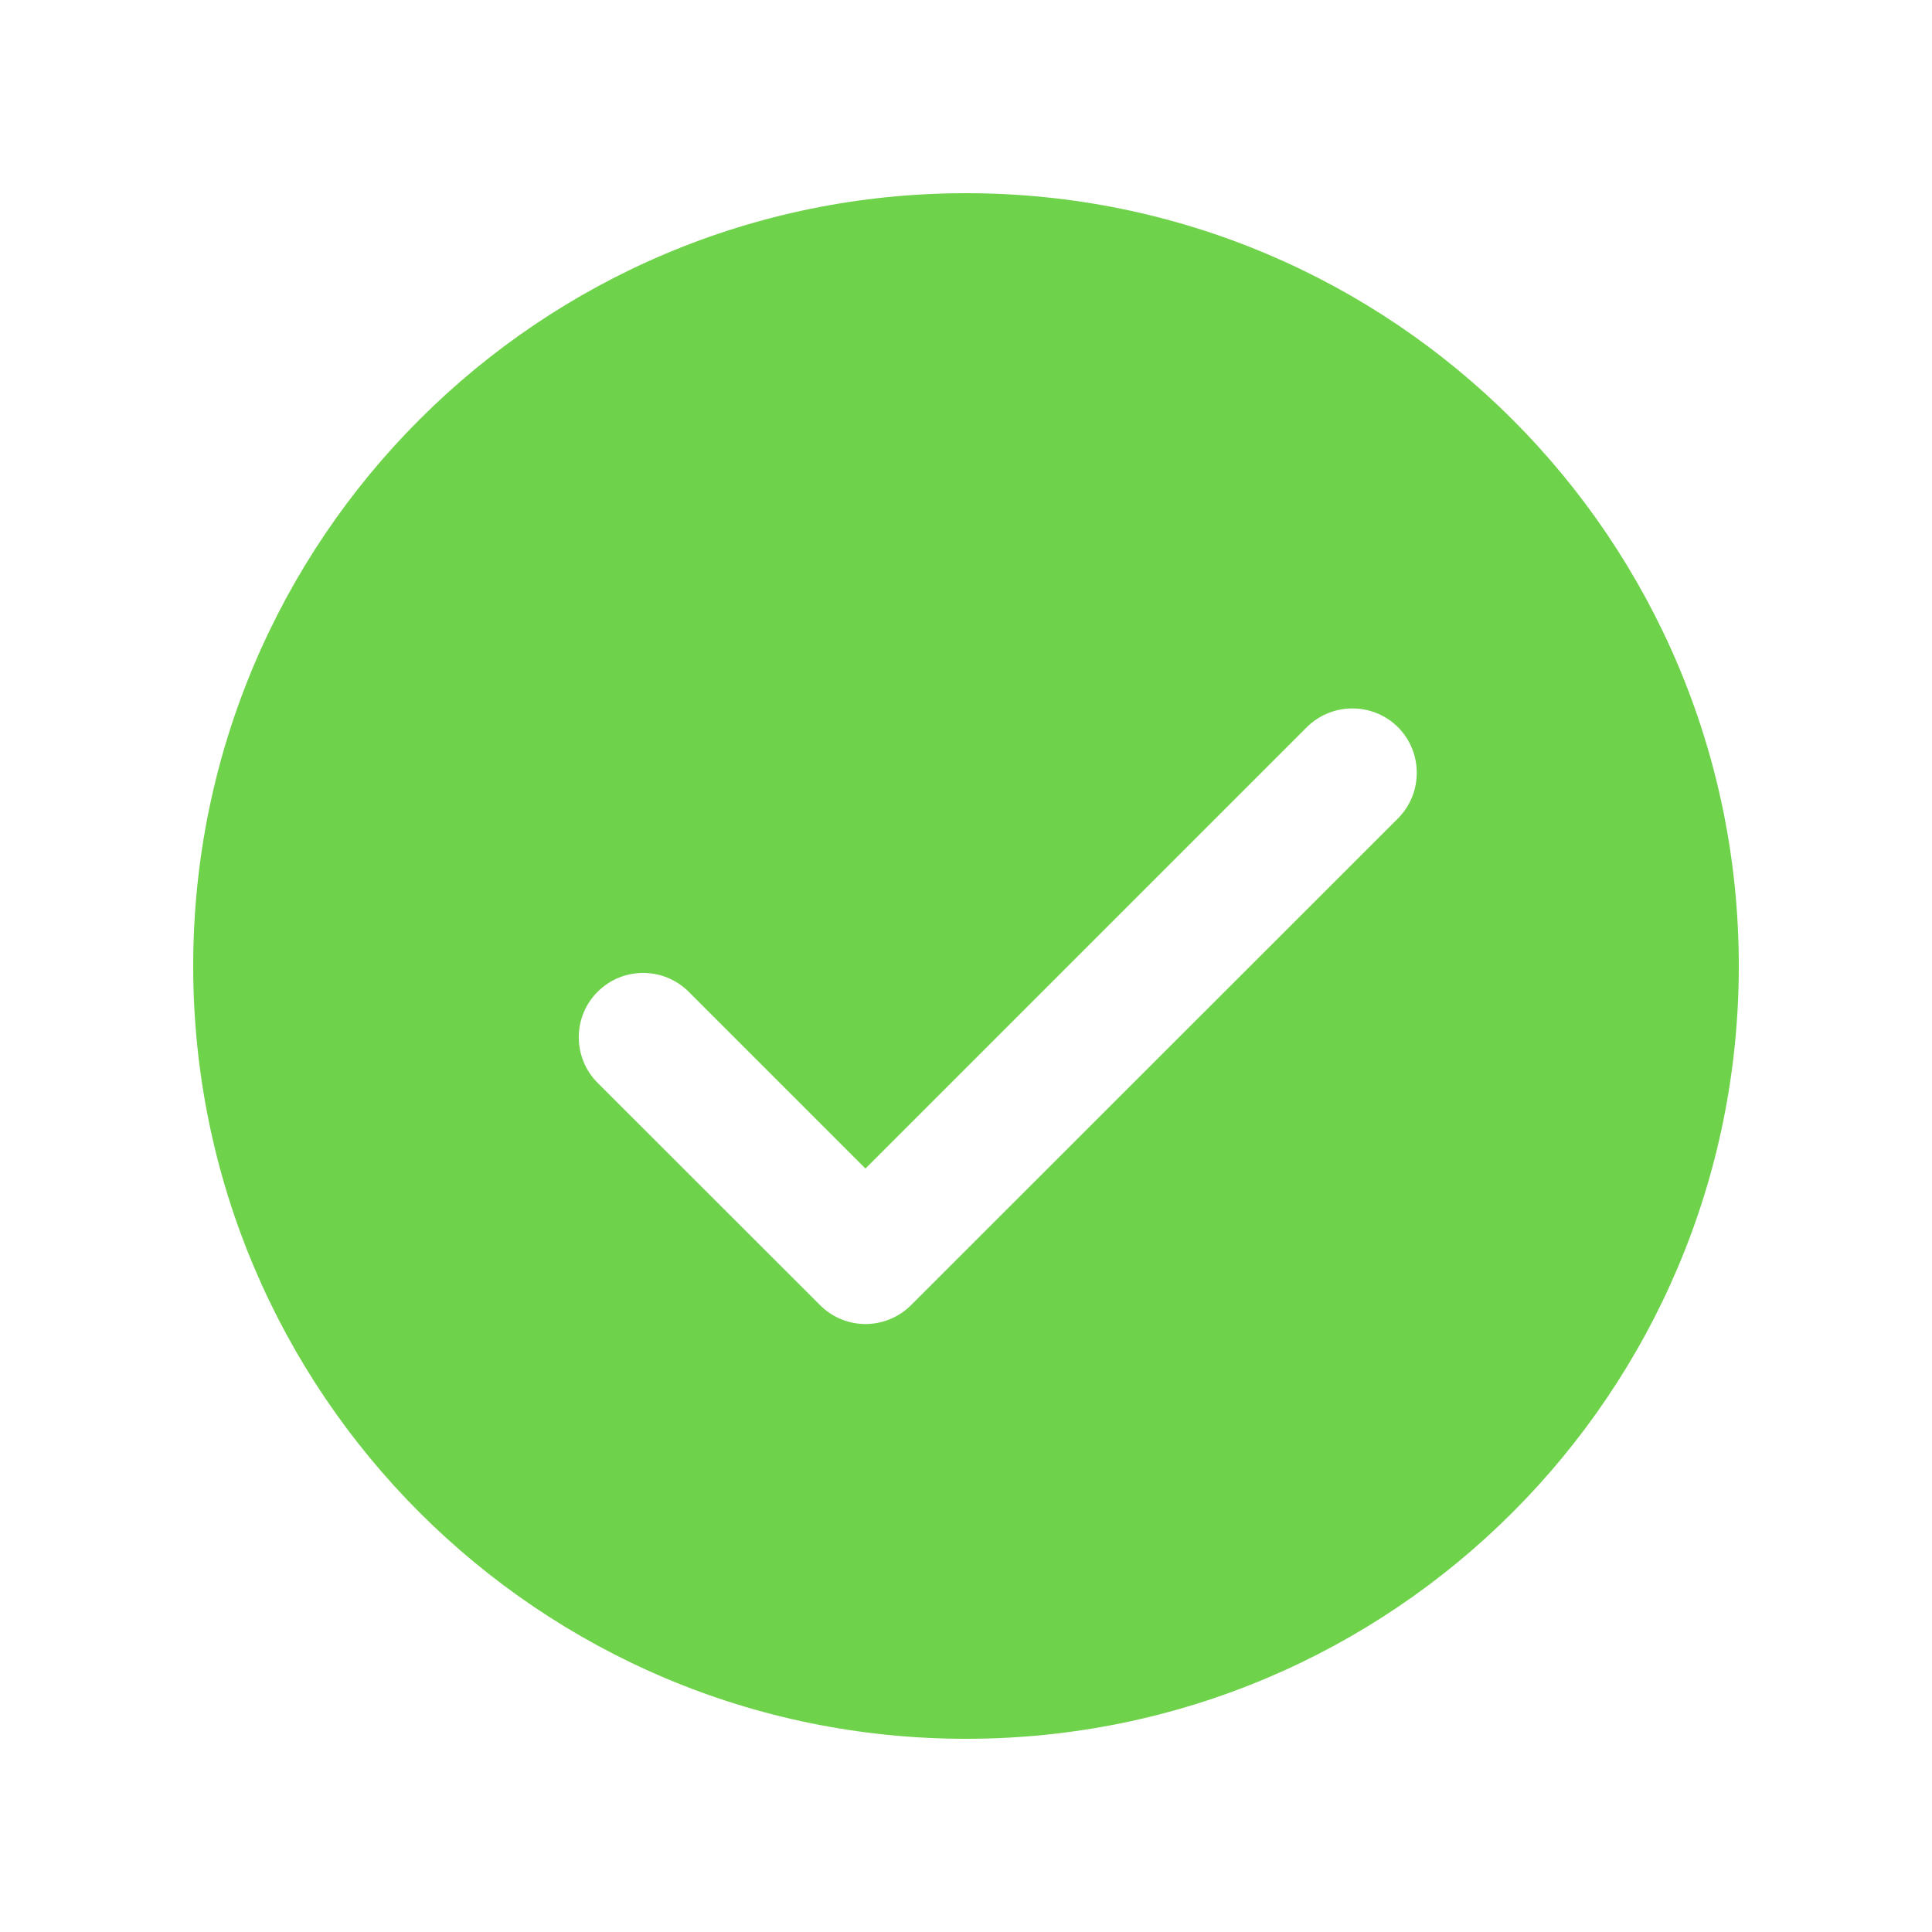
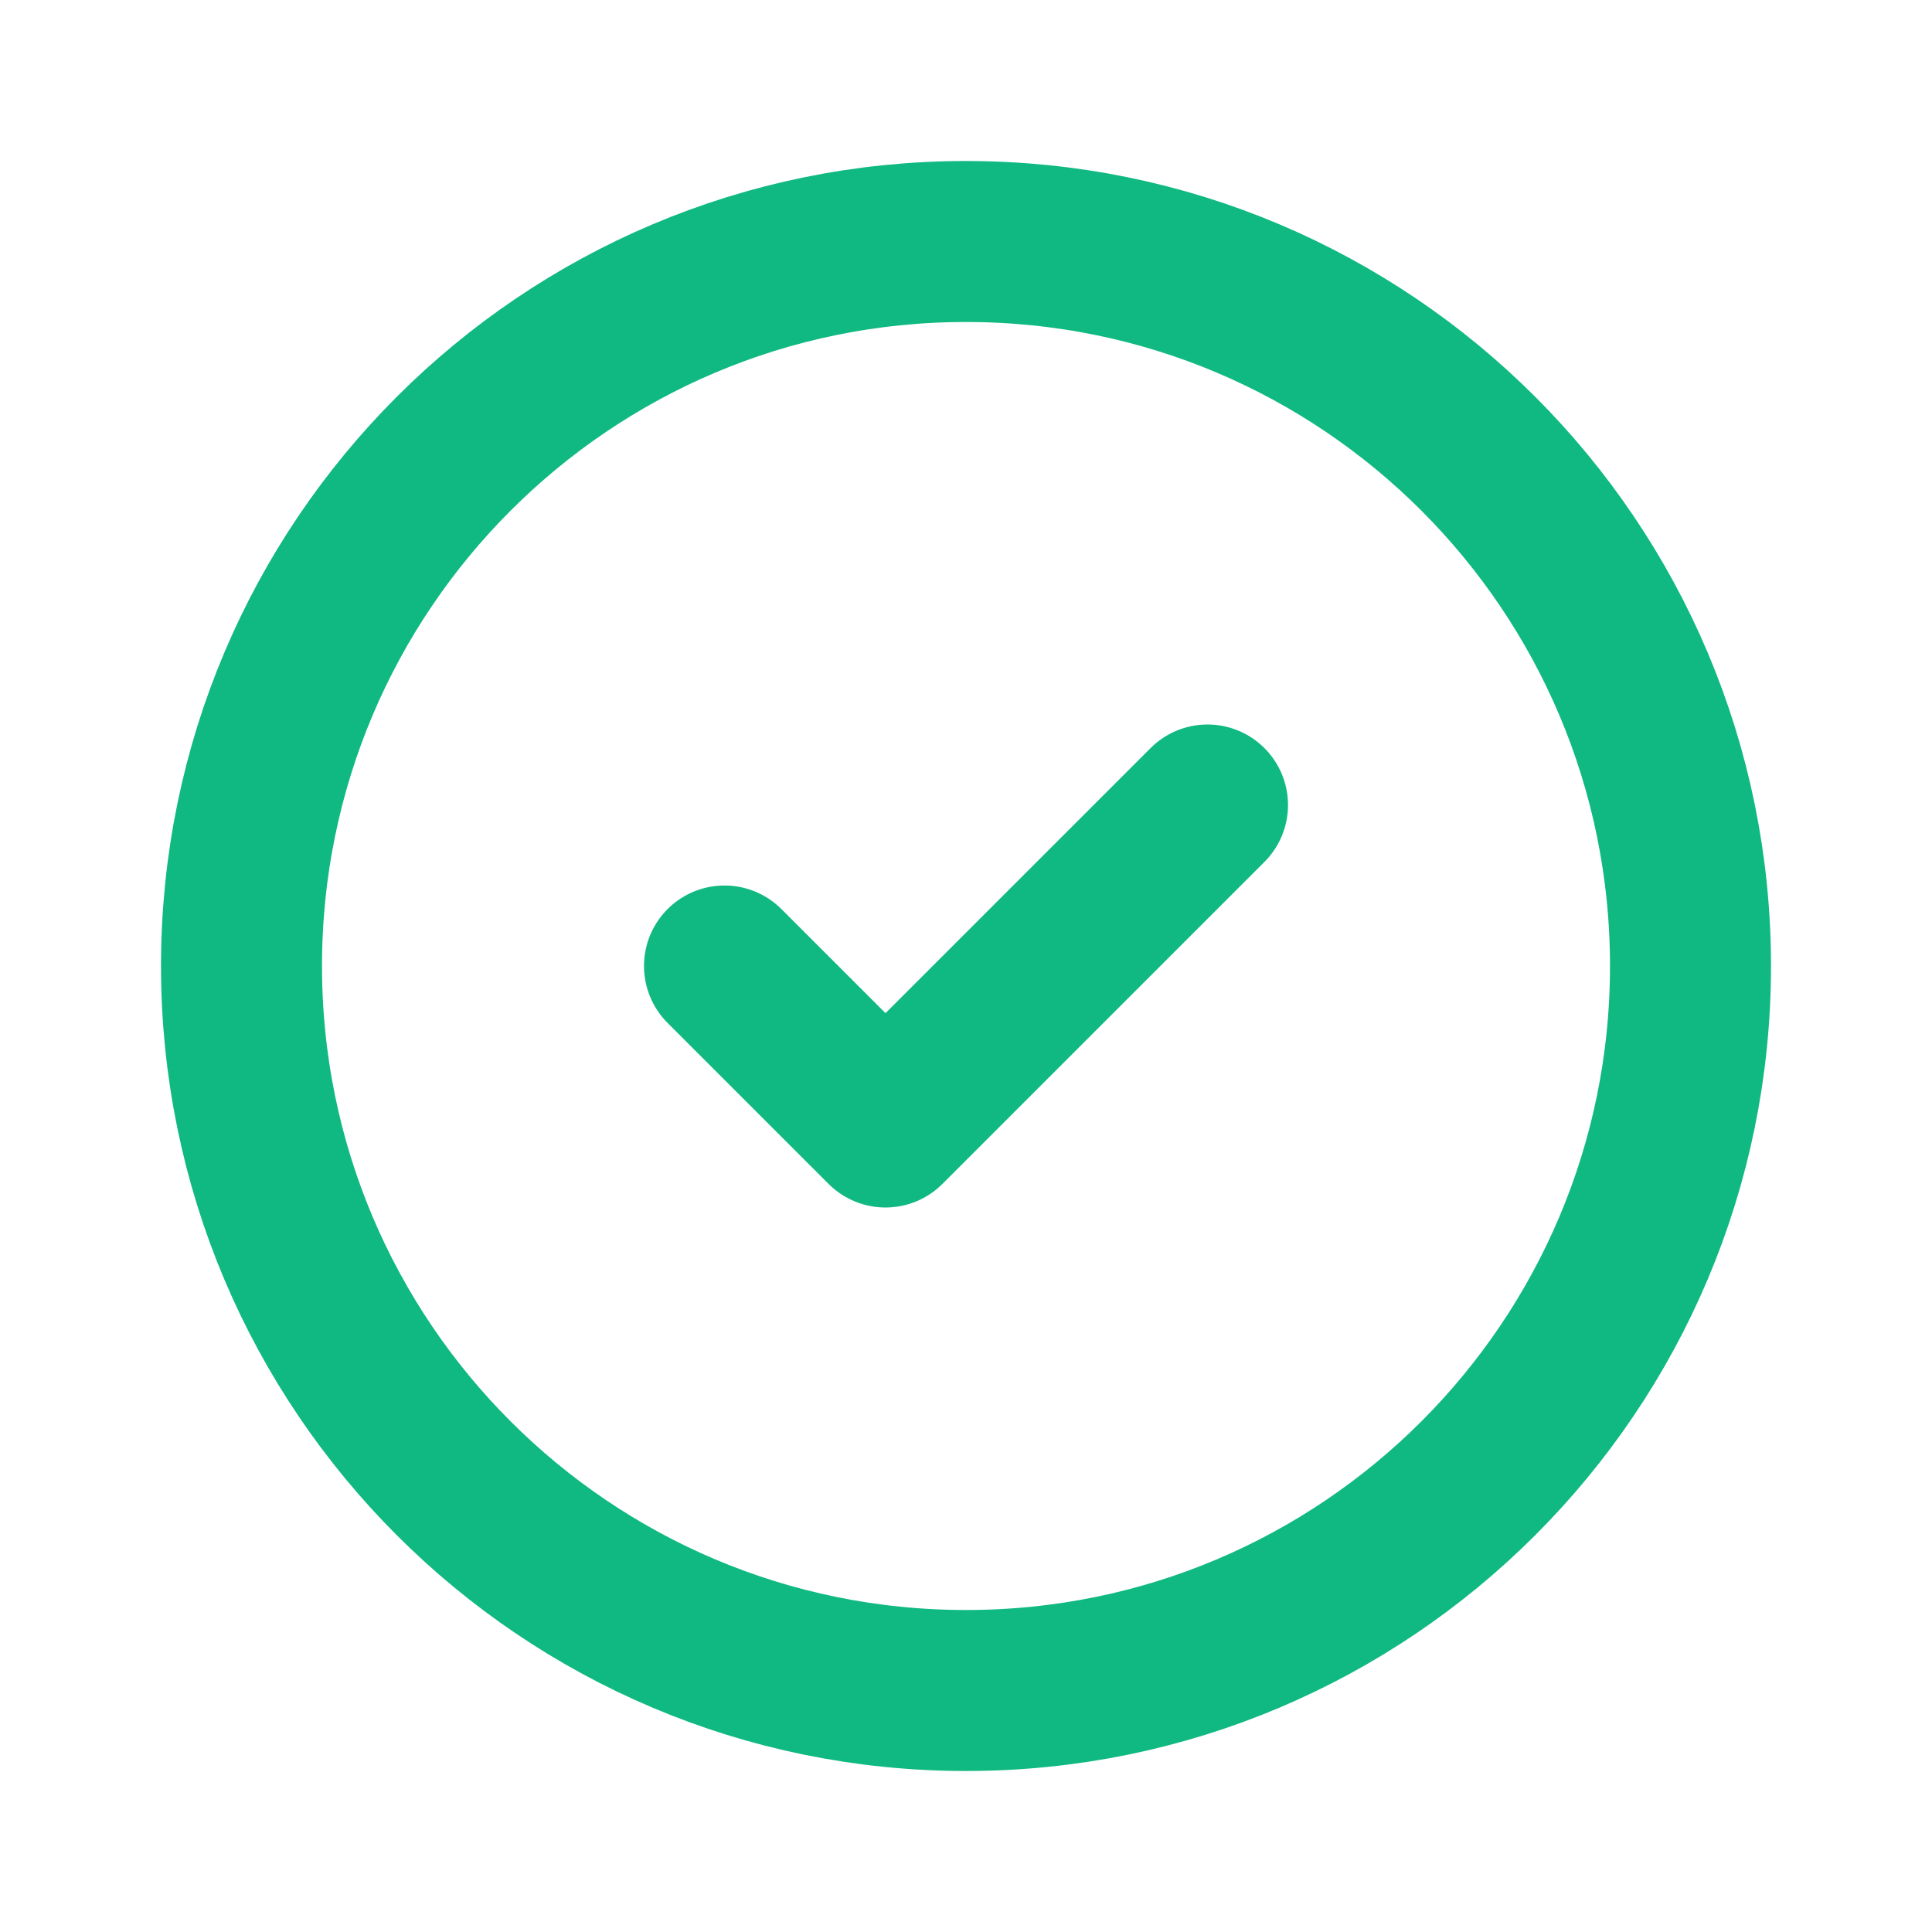
- <svg xmlns="http://www.w3.org/2000/svg" width="50pt" height="50pt" viewBox="0 0 50 50" version="1.1">
-   <g id="surface8658">
-     <path style="stroke: none; fill-rule: nonzero; fill: #6ed24a; fill-opacity: 1" d="M 25 5 C 13.953 5 5 13.953 5 25 C 5 36.047 13.953 45 25 45 C 36.047 45 45 36.047 45 25 C 45 13.953 36.047 5 25 5 Z M 36.18 21.18 L 23.578 33.777 C 23.266 34.09 22.84 34.266 22.398 34.266 C 21.957 34.266 21.535 34.09 21.223 33.777 L 15.465 28.023 C 14.816 27.371 14.816 26.316 15.465 25.668 C 16.117 25.016 17.172 25.016 17.824 25.668 L 22.398 30.242 L 33.82 18.82 C 34.473 18.172 35.527 18.172 36.18 18.82 C 36.828 19.473 36.828 20.527 36.18 21.18 Z M 36.18 21.18 " />
-   </g>
+ <svg xmlns="http://www.w3.org/2000/svg" fill="none" viewBox="0 0 24 24" stroke="currentColor" aria-hidden="true" style="color: #10b981; width: 20px; height: 20px">
+   <path stroke-linecap="round" stroke-linejoin="round" stroke-width="2" d="M9 12l2 2 4-4m6 2a9 9 0 11-18 0 9 9 0 0118 0z" />
</svg>
